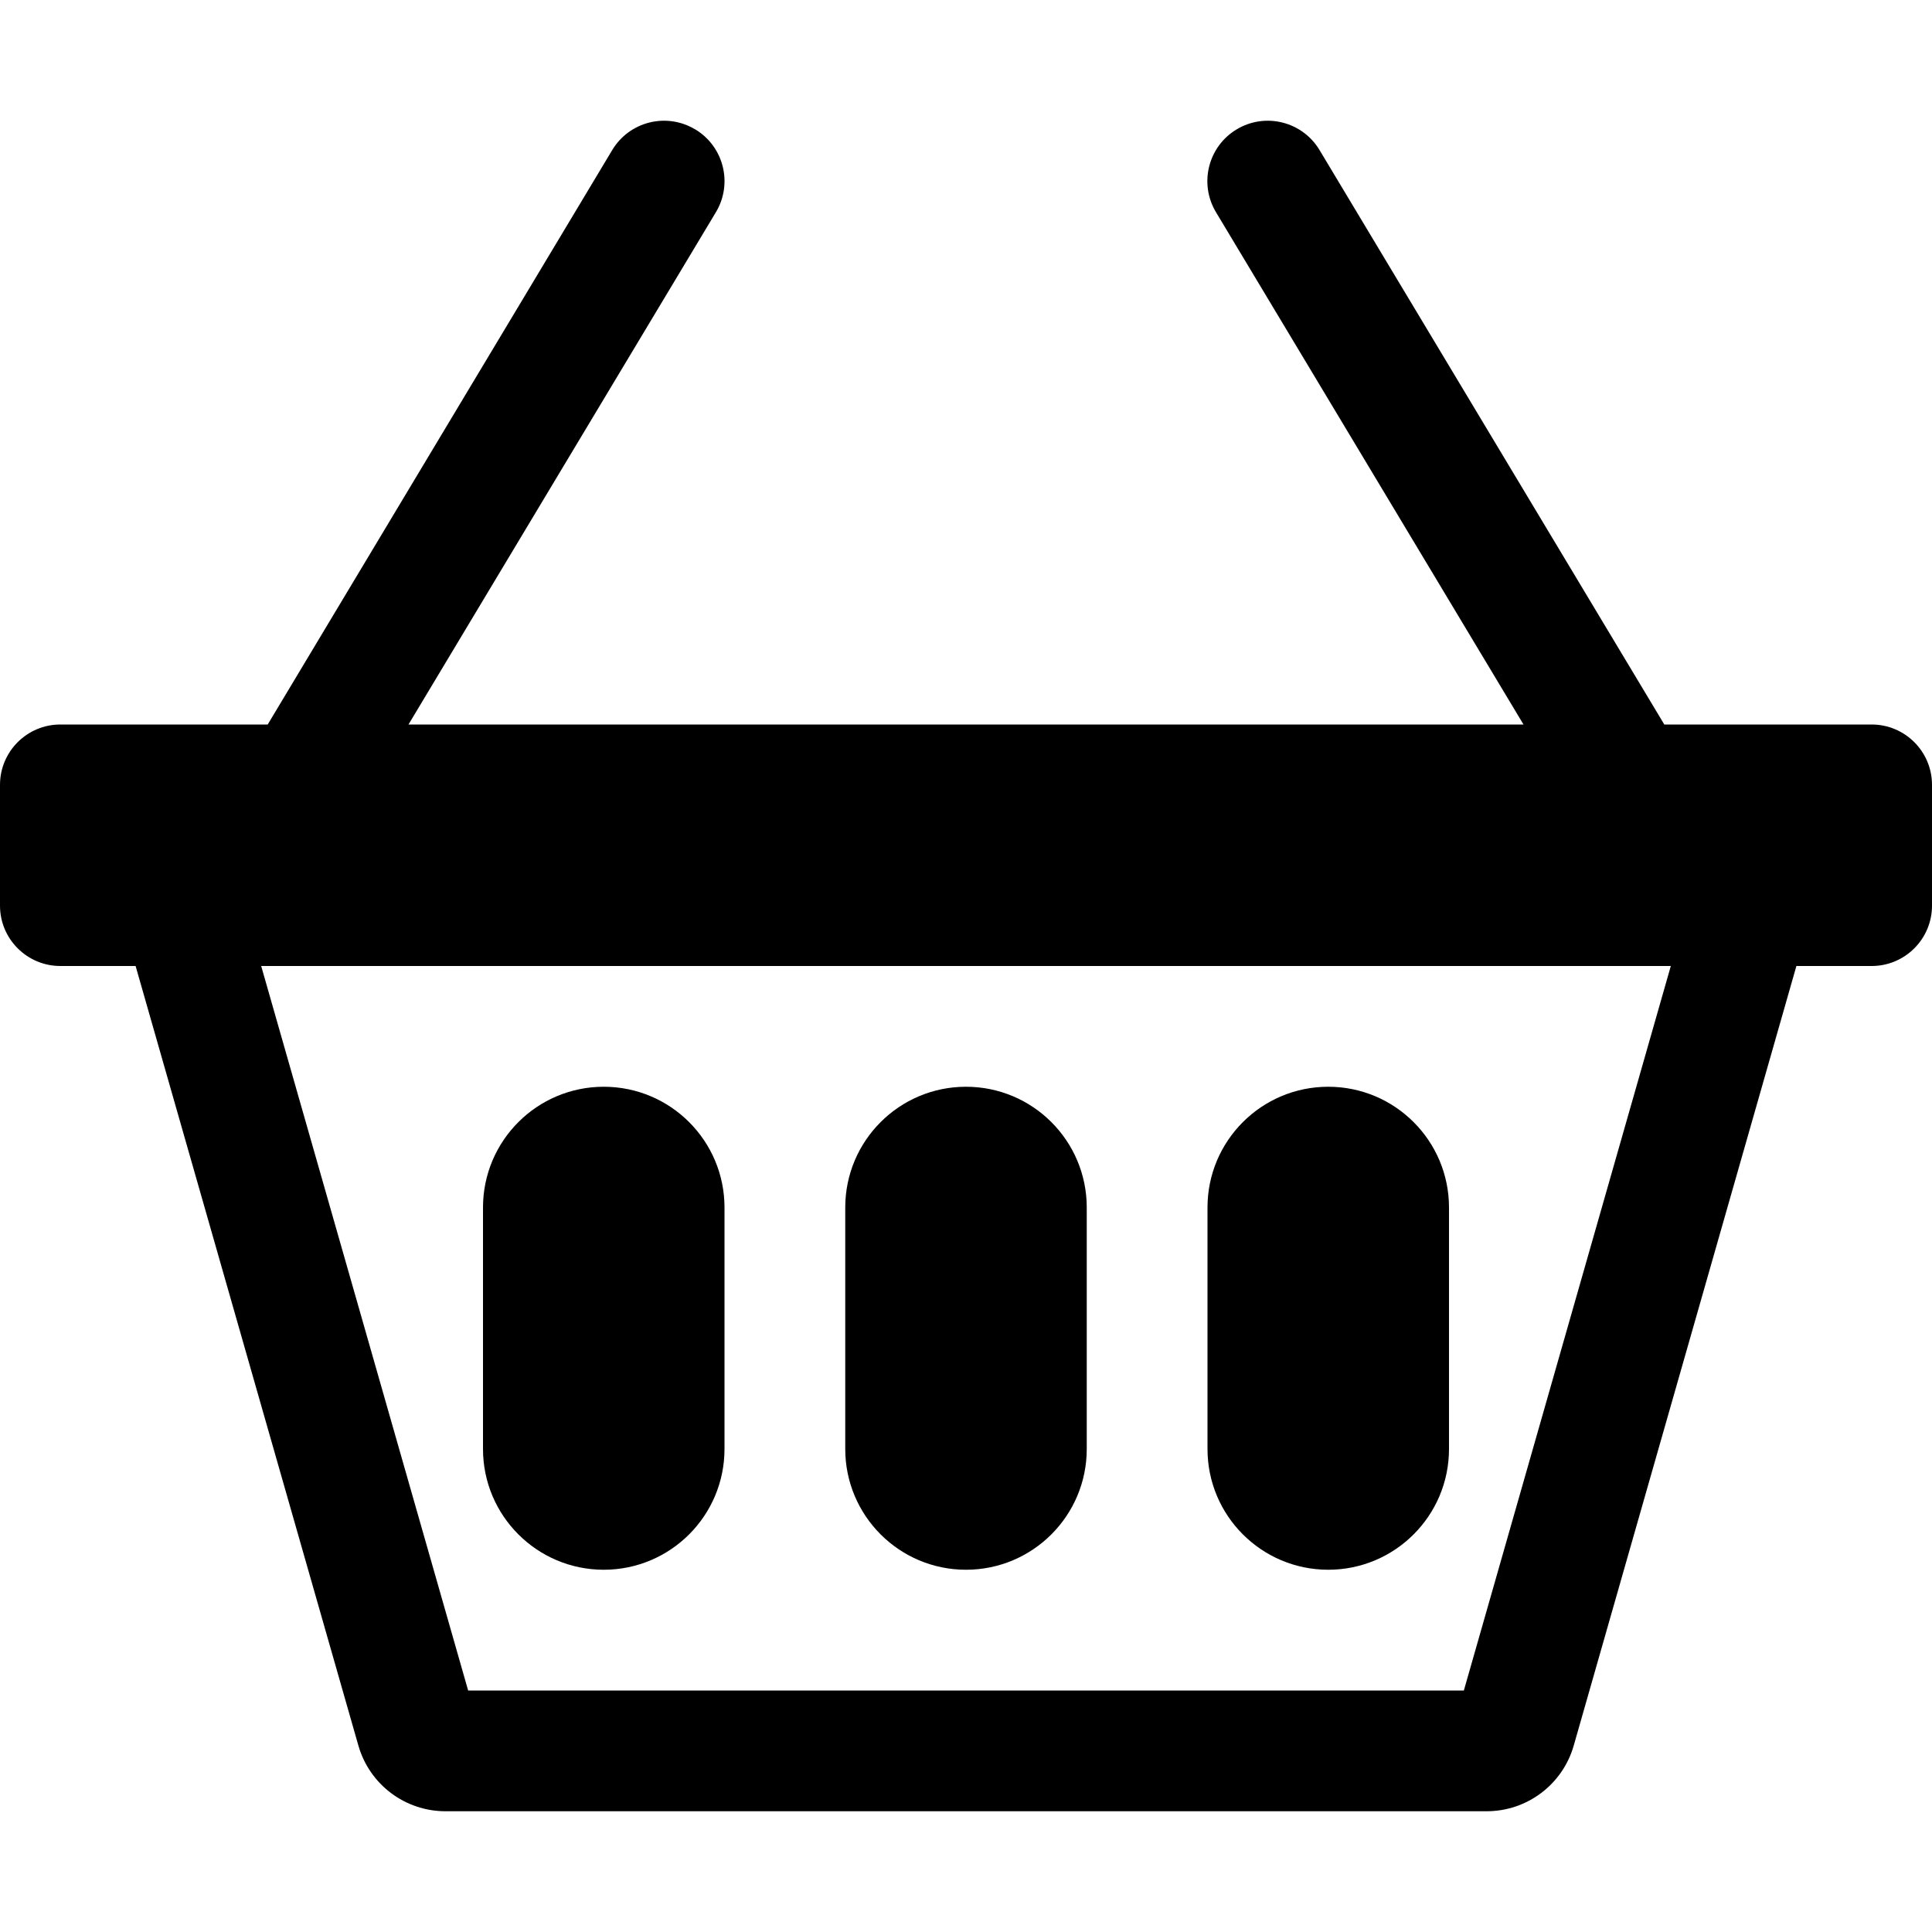
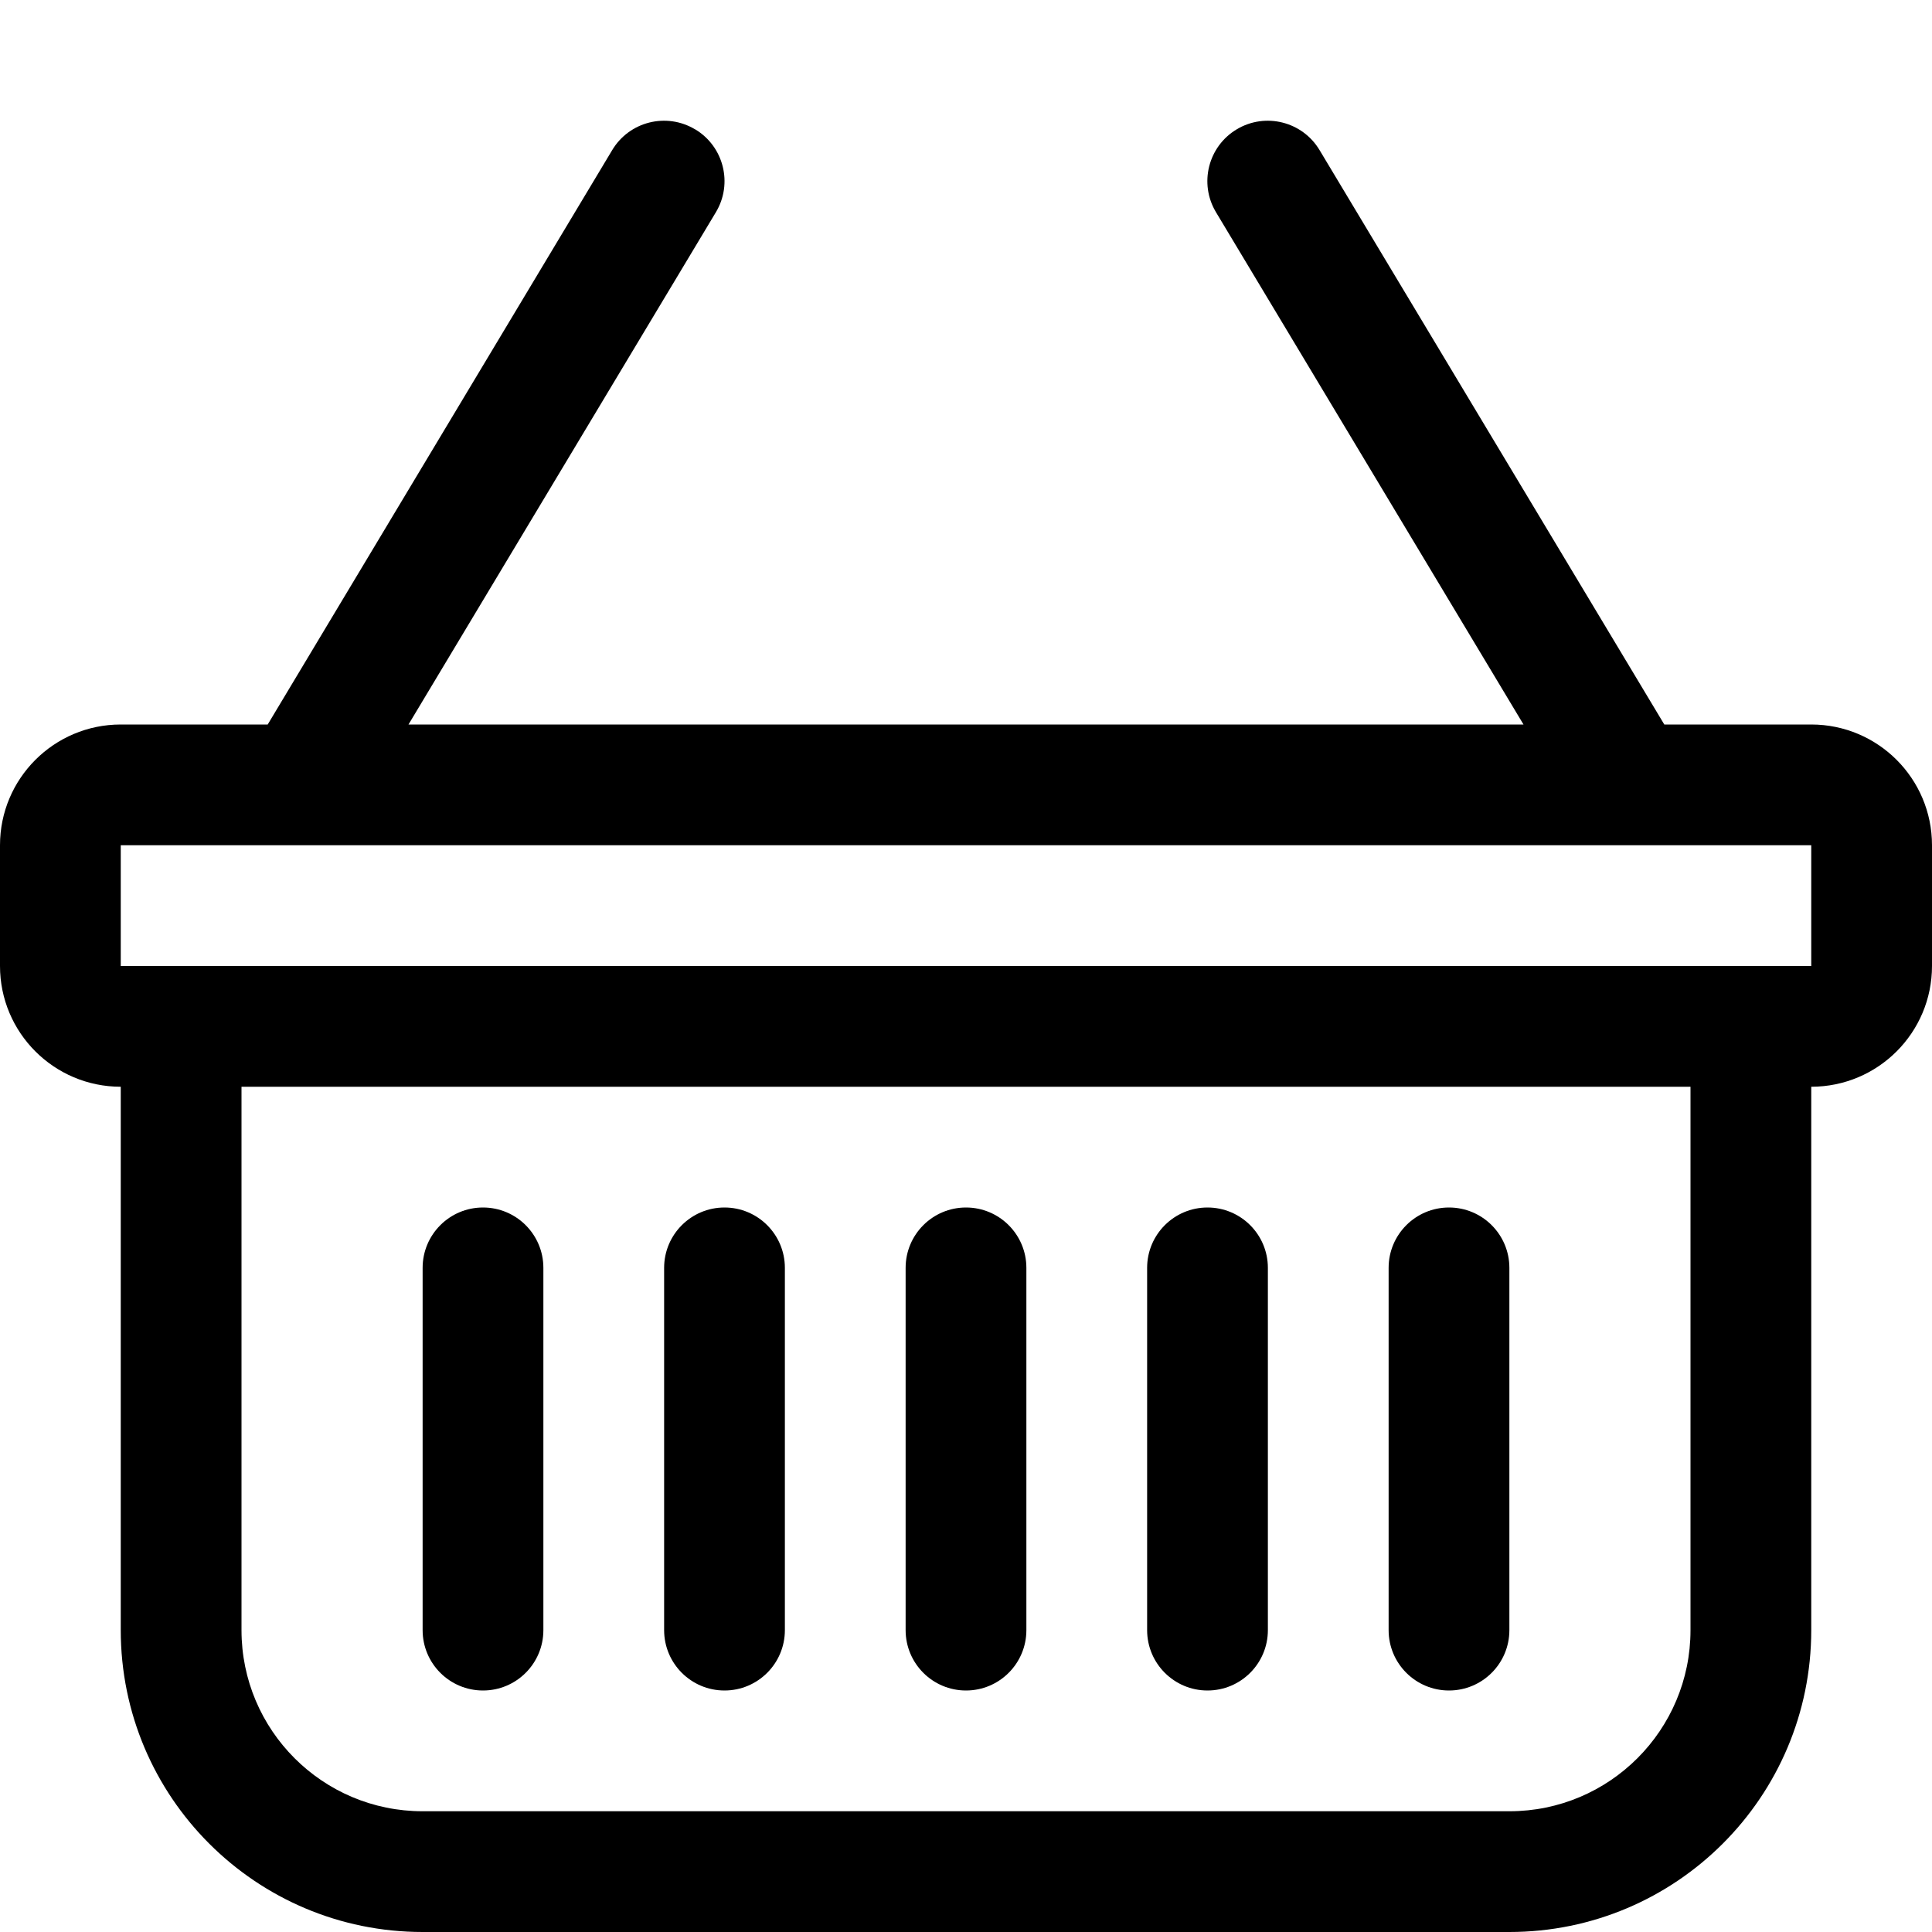
- <svg xmlns="http://www.w3.org/2000/svg" width="16" height="16" fill="currentColor" class="bi bi-basket2" viewBox="0 0 16 16">
-   <path d="M4 10a1 1 0 0 1 2 0v2a1 1 0 0 1-2 0v-2zm3 0a1 1 0 0 1 2 0v2a1 1 0 0 1-2 0v-2zm3 0a1 1 0 1 1 2 0v2a1 1 0 0 1-2 0v-2z" />
-   <path d="M5.757 1.071a.5.5 0 0 1 .172.686L3.383 6h9.234L10.07 1.757a.5.5 0 1 1 .858-.514L13.783 6H15.5a.5.5 0 0 1 .5.5v1a.5.5 0 0 1-.5.5h-.623l-1.844 6.456a.75.75 0 0 1-.722.544H3.69a.75.75 0 0 1-.722-.544L1.123 8H.5a.5.5 0 0 1-.5-.5v-1A.5.5 0 0 1 .5 6h1.717L5.07 1.243a.5.5 0 0 1 .686-.172zM2.163 8l1.714 6h8.246l1.714-6H2.163z" />
+ <svg xmlns="http://www.w3.org/2000/svg" width="16" height="16" fill="currentColor" class="bi bi-basket" viewBox="0 0 16 16">
+   <path d="M5.757 1.071a.5.5 0 0 1 .172.686L3.383 6h9.234L10.07 1.757a.5.5 0 1 1 .858-.514L13.783 6H15a1 1 0 0 1 1 1v1a1 1 0 0 1-1 1v4.5a2.5 2.5 0 0 1-2.5 2.5h-9A2.5 2.5 0 0 1 1 13.5V9a1 1 0 0 1-1-1V7a1 1 0 0 1 1-1h1.217L5.07 1.243a.5.5 0 0 1 .686-.172zM2 9v4.5A1.5 1.5 0 0 0 3.5 15h9a1.5 1.5 0 0 0 1.5-1.5V9H2zM1 7v1h14V7H1zm3 3a.5.5 0 0 1 .5.5v3a.5.5 0 0 1-1 0v-3A.5.5 0 0 1 4 10zm2 0a.5.5 0 0 1 .5.5v3a.5.5 0 0 1-1 0v-3A.5.5 0 0 1 6 10zm2 0a.5.5 0 0 1 .5.5v3a.5.5 0 0 1-1 0v-3A.5.5 0 0 1 8 10zm2 0a.5.5 0 0 1 .5.5v3a.5.5 0 0 1-1 0v-3a.5.5 0 0 1 .5-.5zm2 0a.5.5 0 0 1 .5.5v3a.5.5 0 0 1-1 0v-3a.5.5 0 0 1 .5-.5z" />
</svg>
